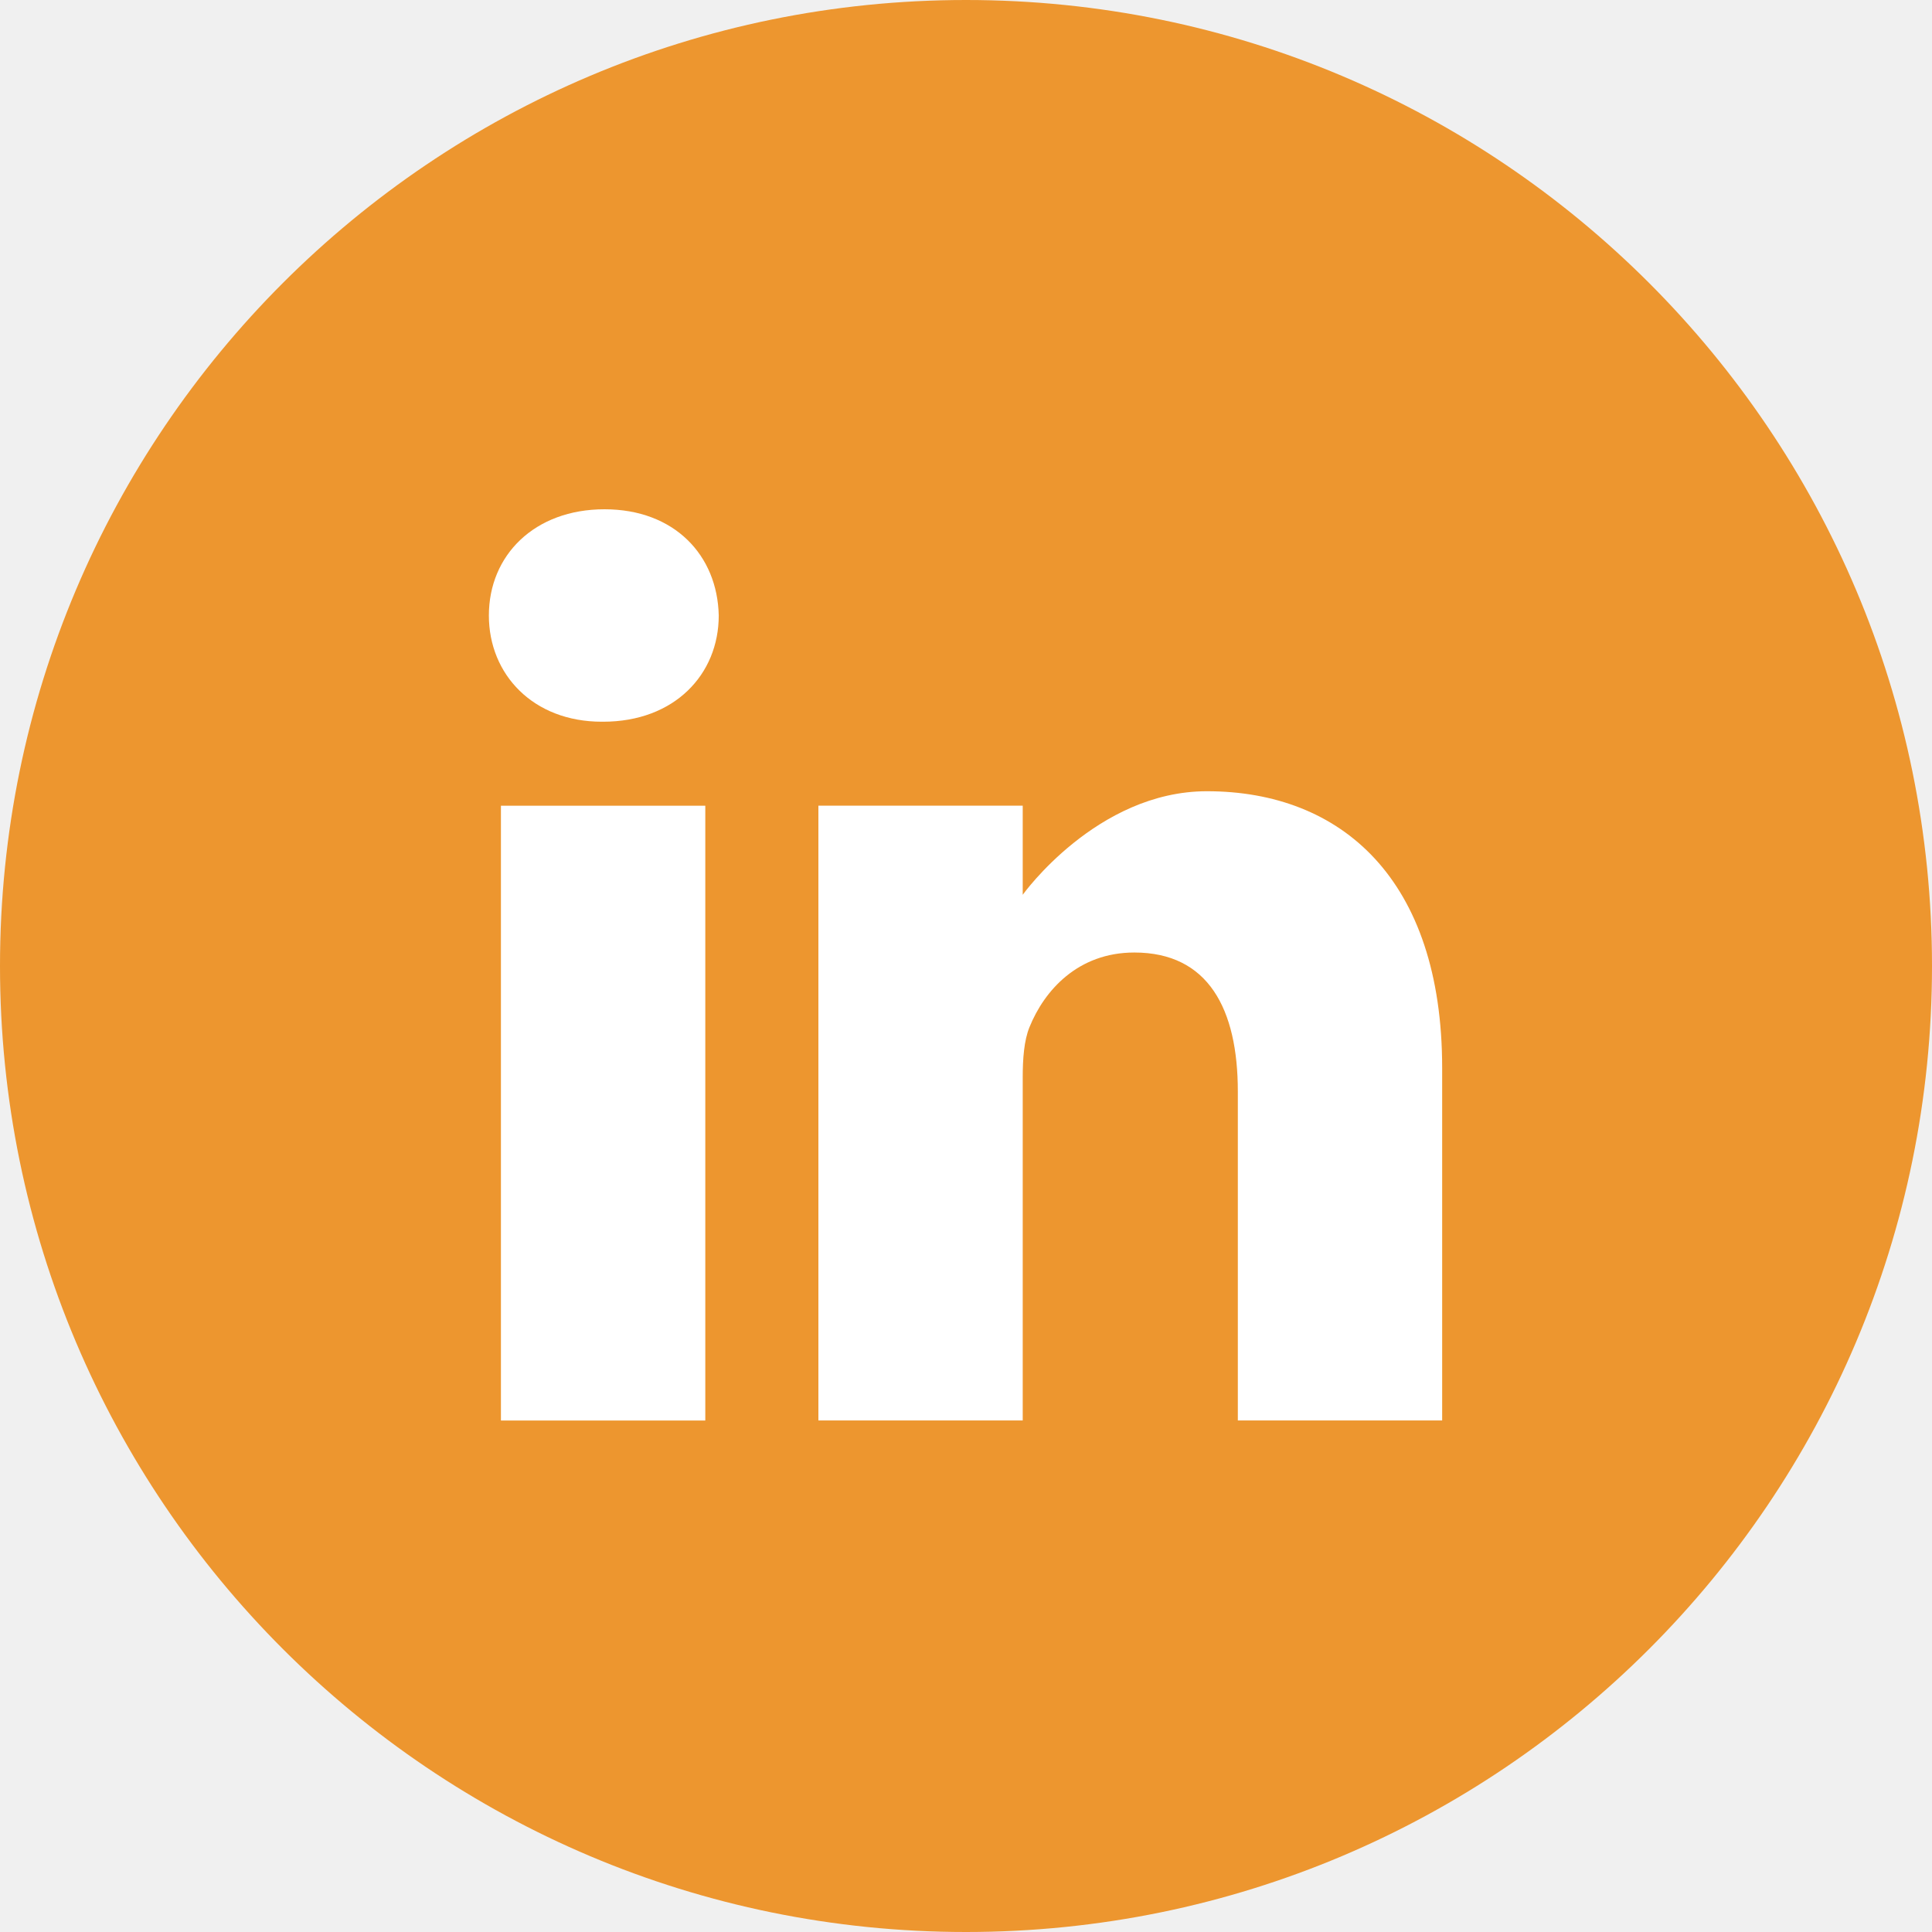
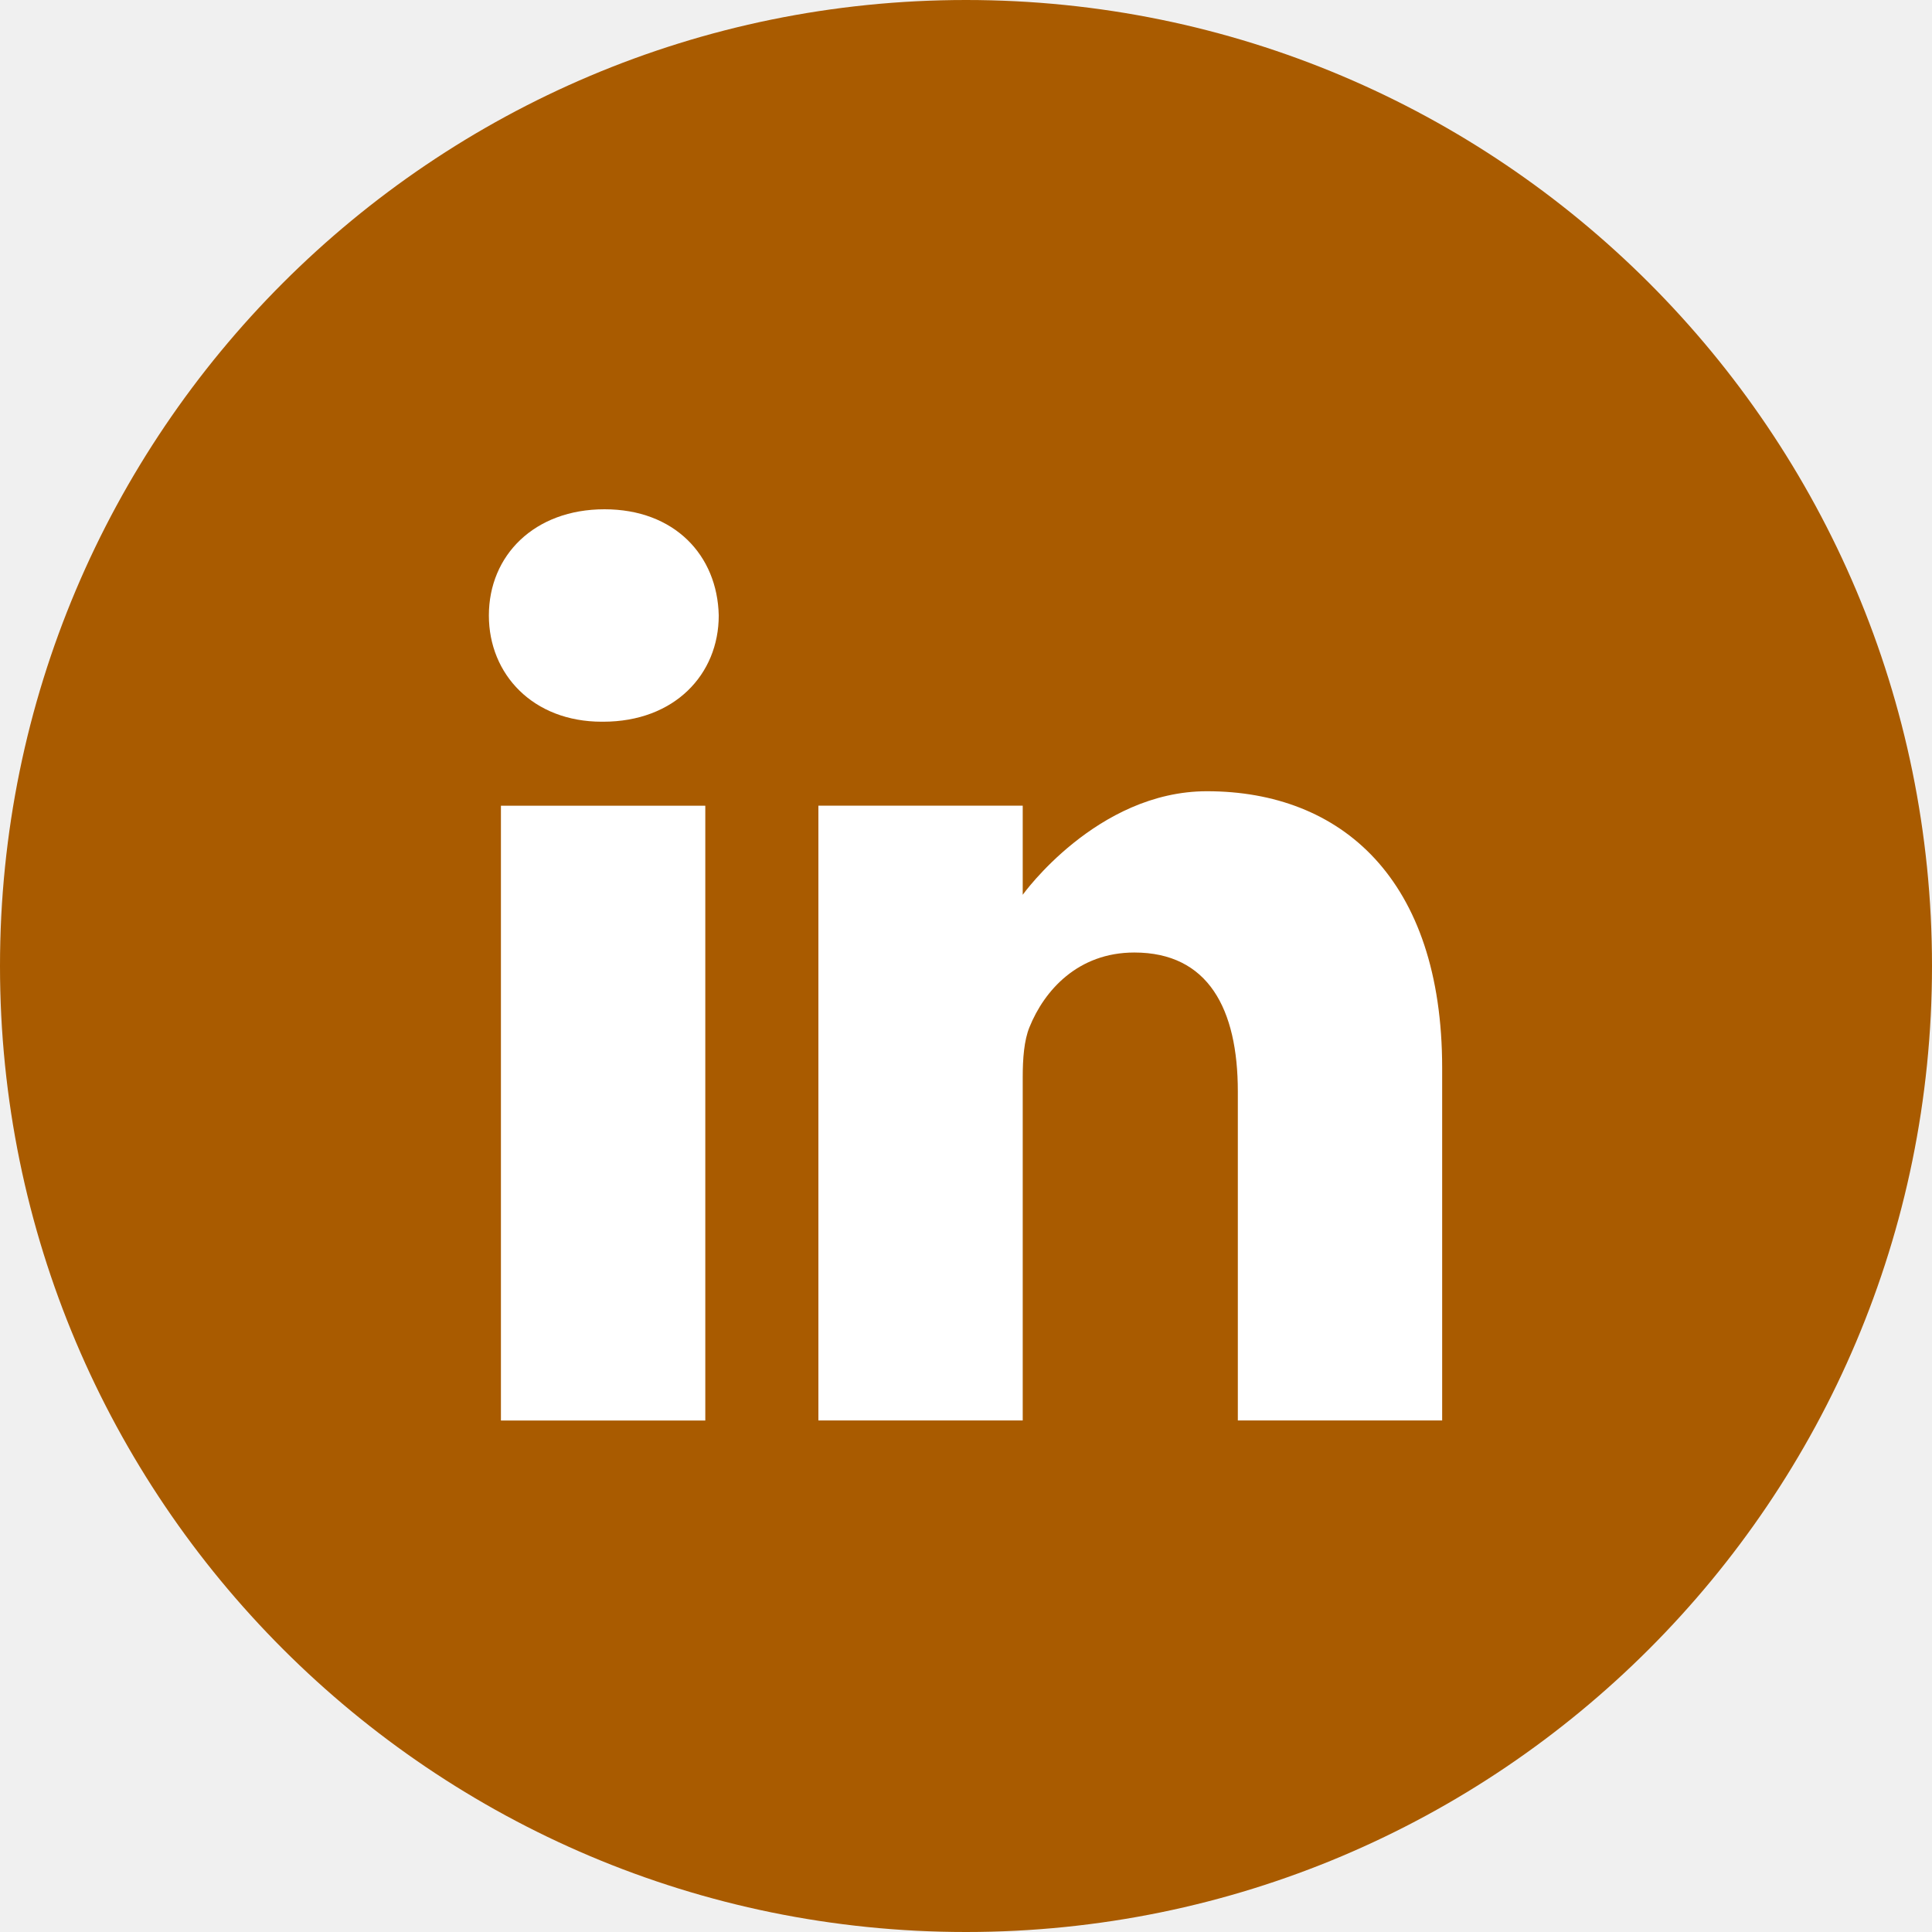
<svg xmlns="http://www.w3.org/2000/svg" width="50" height="50" viewBox="0 0 50 50" fill="none">
-   <circle cx="25" cy="25" r="25" fill="#ED962F" />
+   <circle cx="25" cy="25" r="25" fill="#A95B00" />
  <path d="M15.644 13.18C13.835 13.18 12.652 14.368 12.652 15.929C12.652 17.456 13.799 18.678 15.574 18.678H15.609C17.453 18.678 18.601 17.456 18.601 15.929C18.567 14.368 17.453 13.18 15.644 13.18Z" fill="white" />
  <path d="M12.964 20.852H18.253V36.763H12.964V20.852Z" fill="white" />
  <path d="M31.235 20.477C28.382 20.477 26.468 23.157 26.468 23.157V20.85H21.18V36.761H26.468V27.876C26.468 27.4 26.503 26.925 26.642 26.585C27.025 25.635 27.895 24.651 29.356 24.651C31.27 24.651 32.035 26.11 32.035 28.249V36.761H37.323V27.638C37.323 22.751 34.714 20.477 31.235 20.477Z" fill="white" />
</svg>
